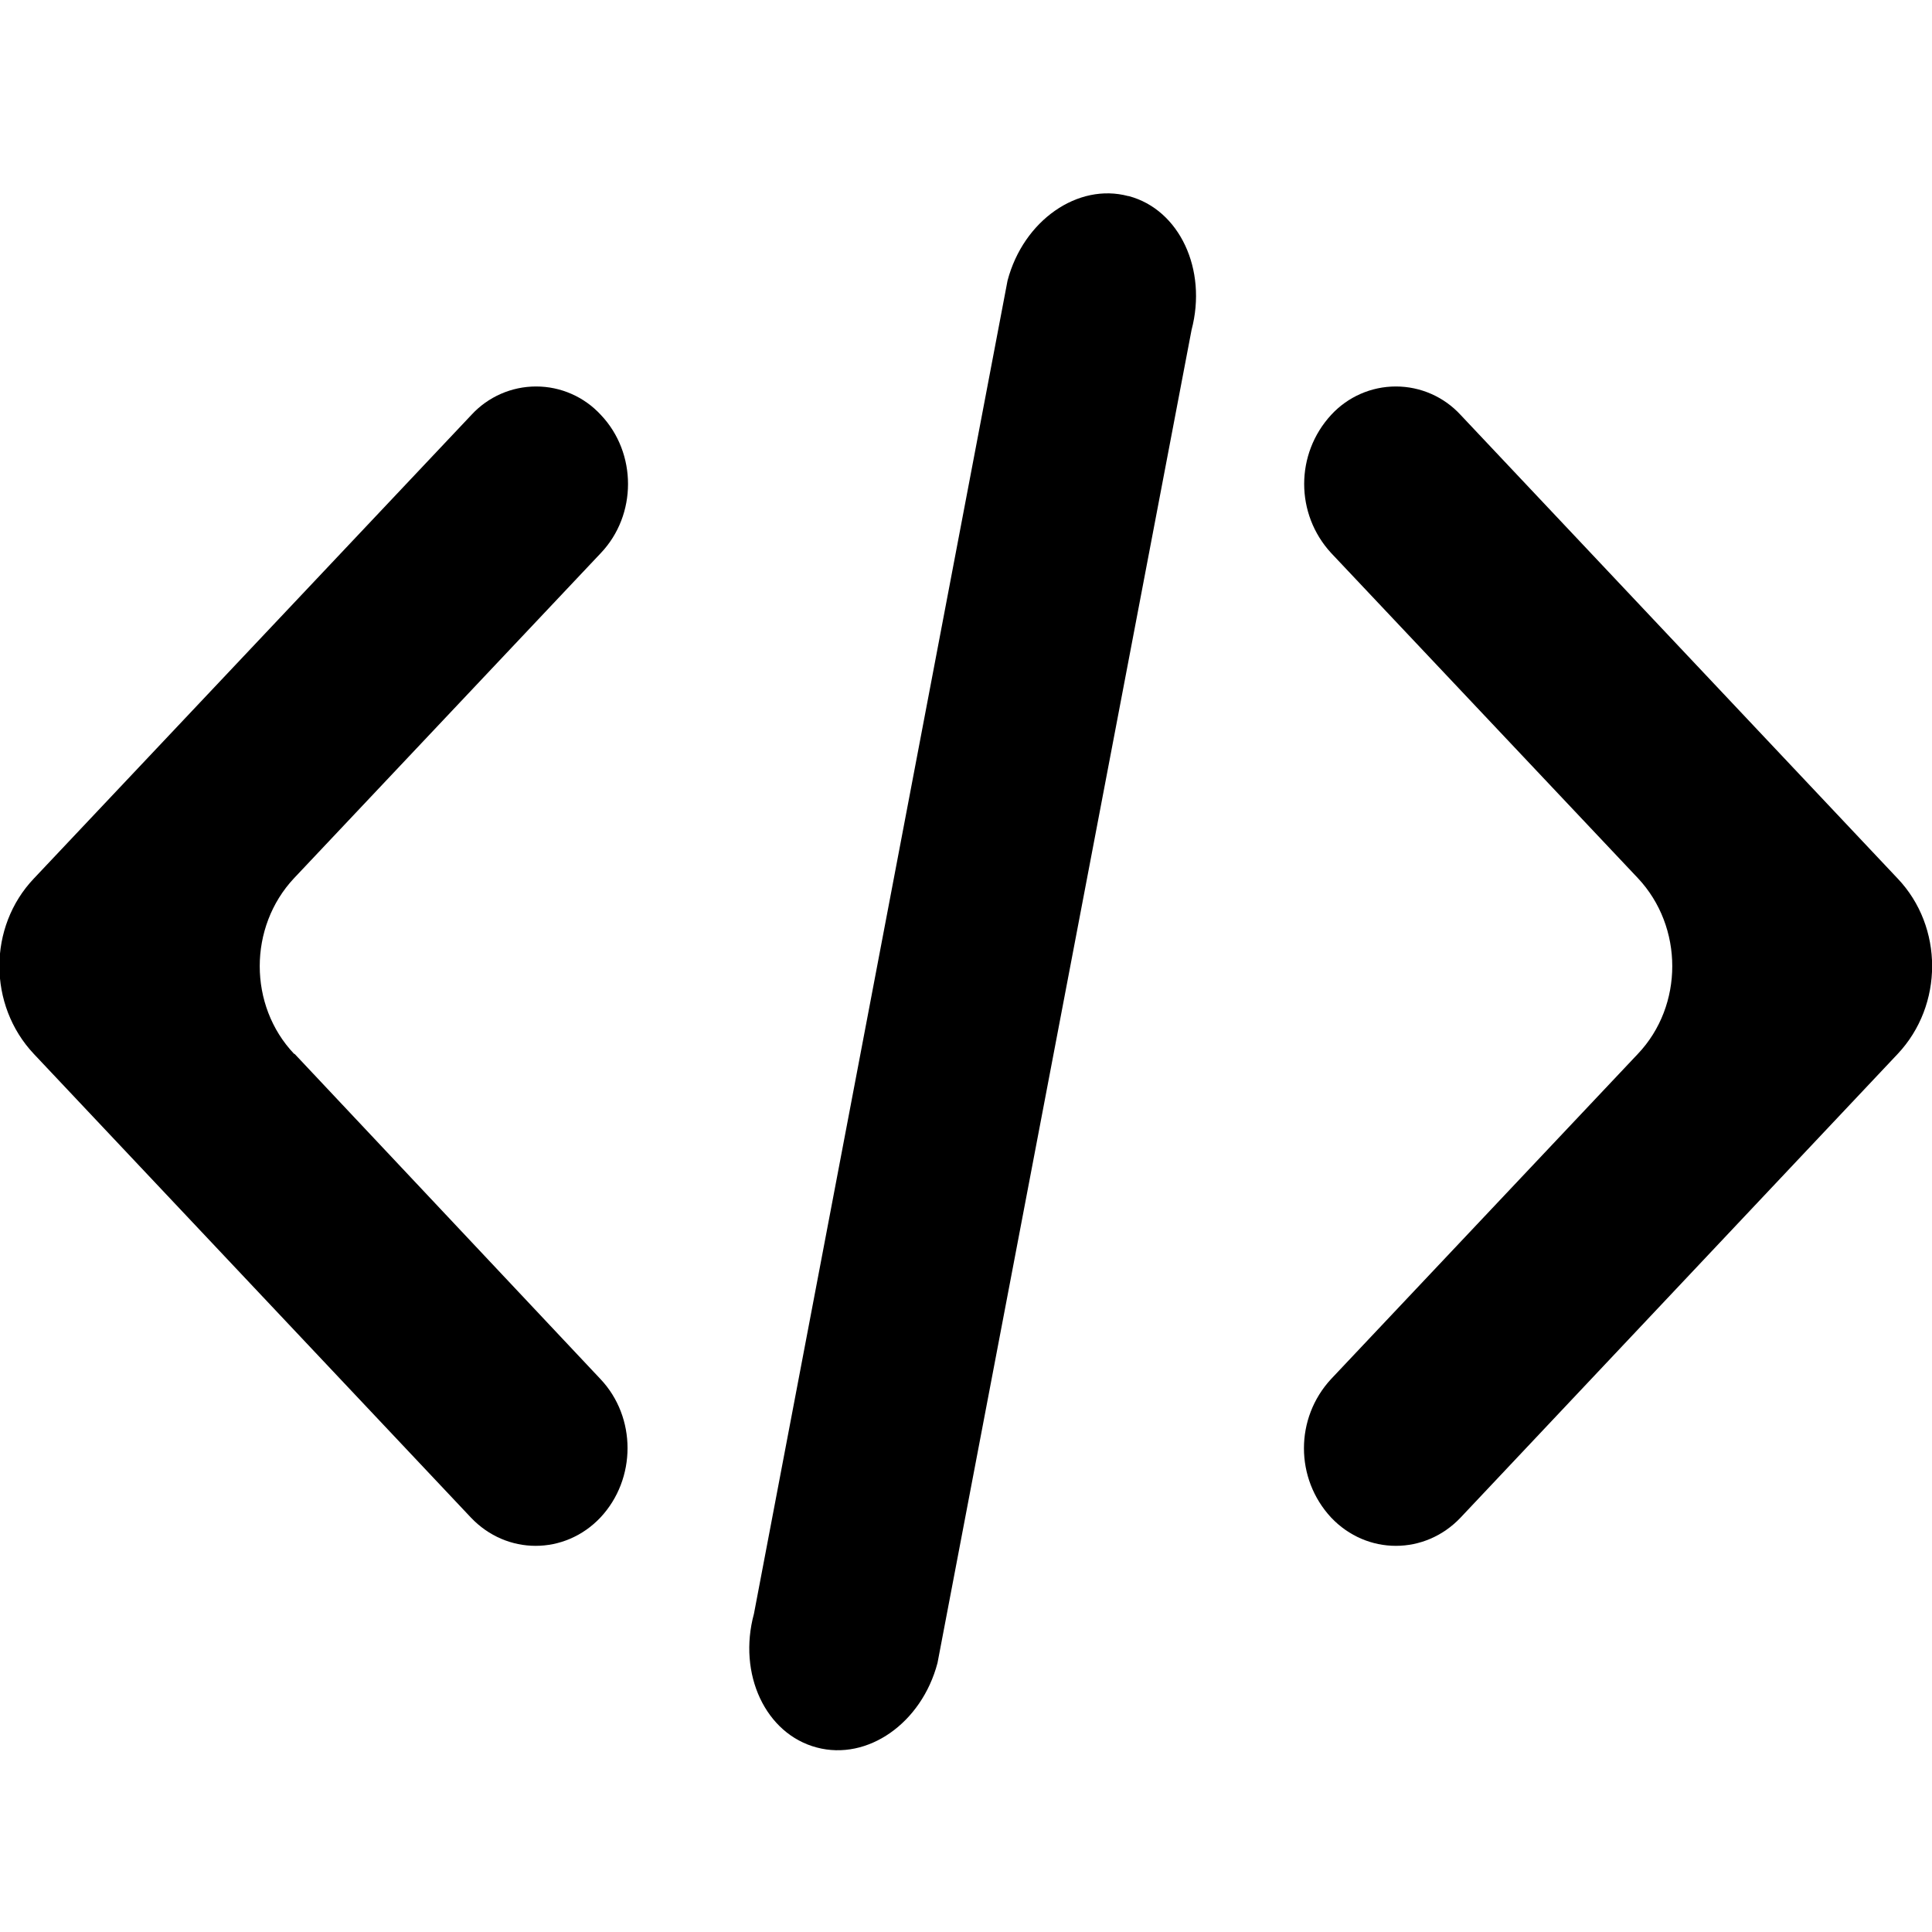
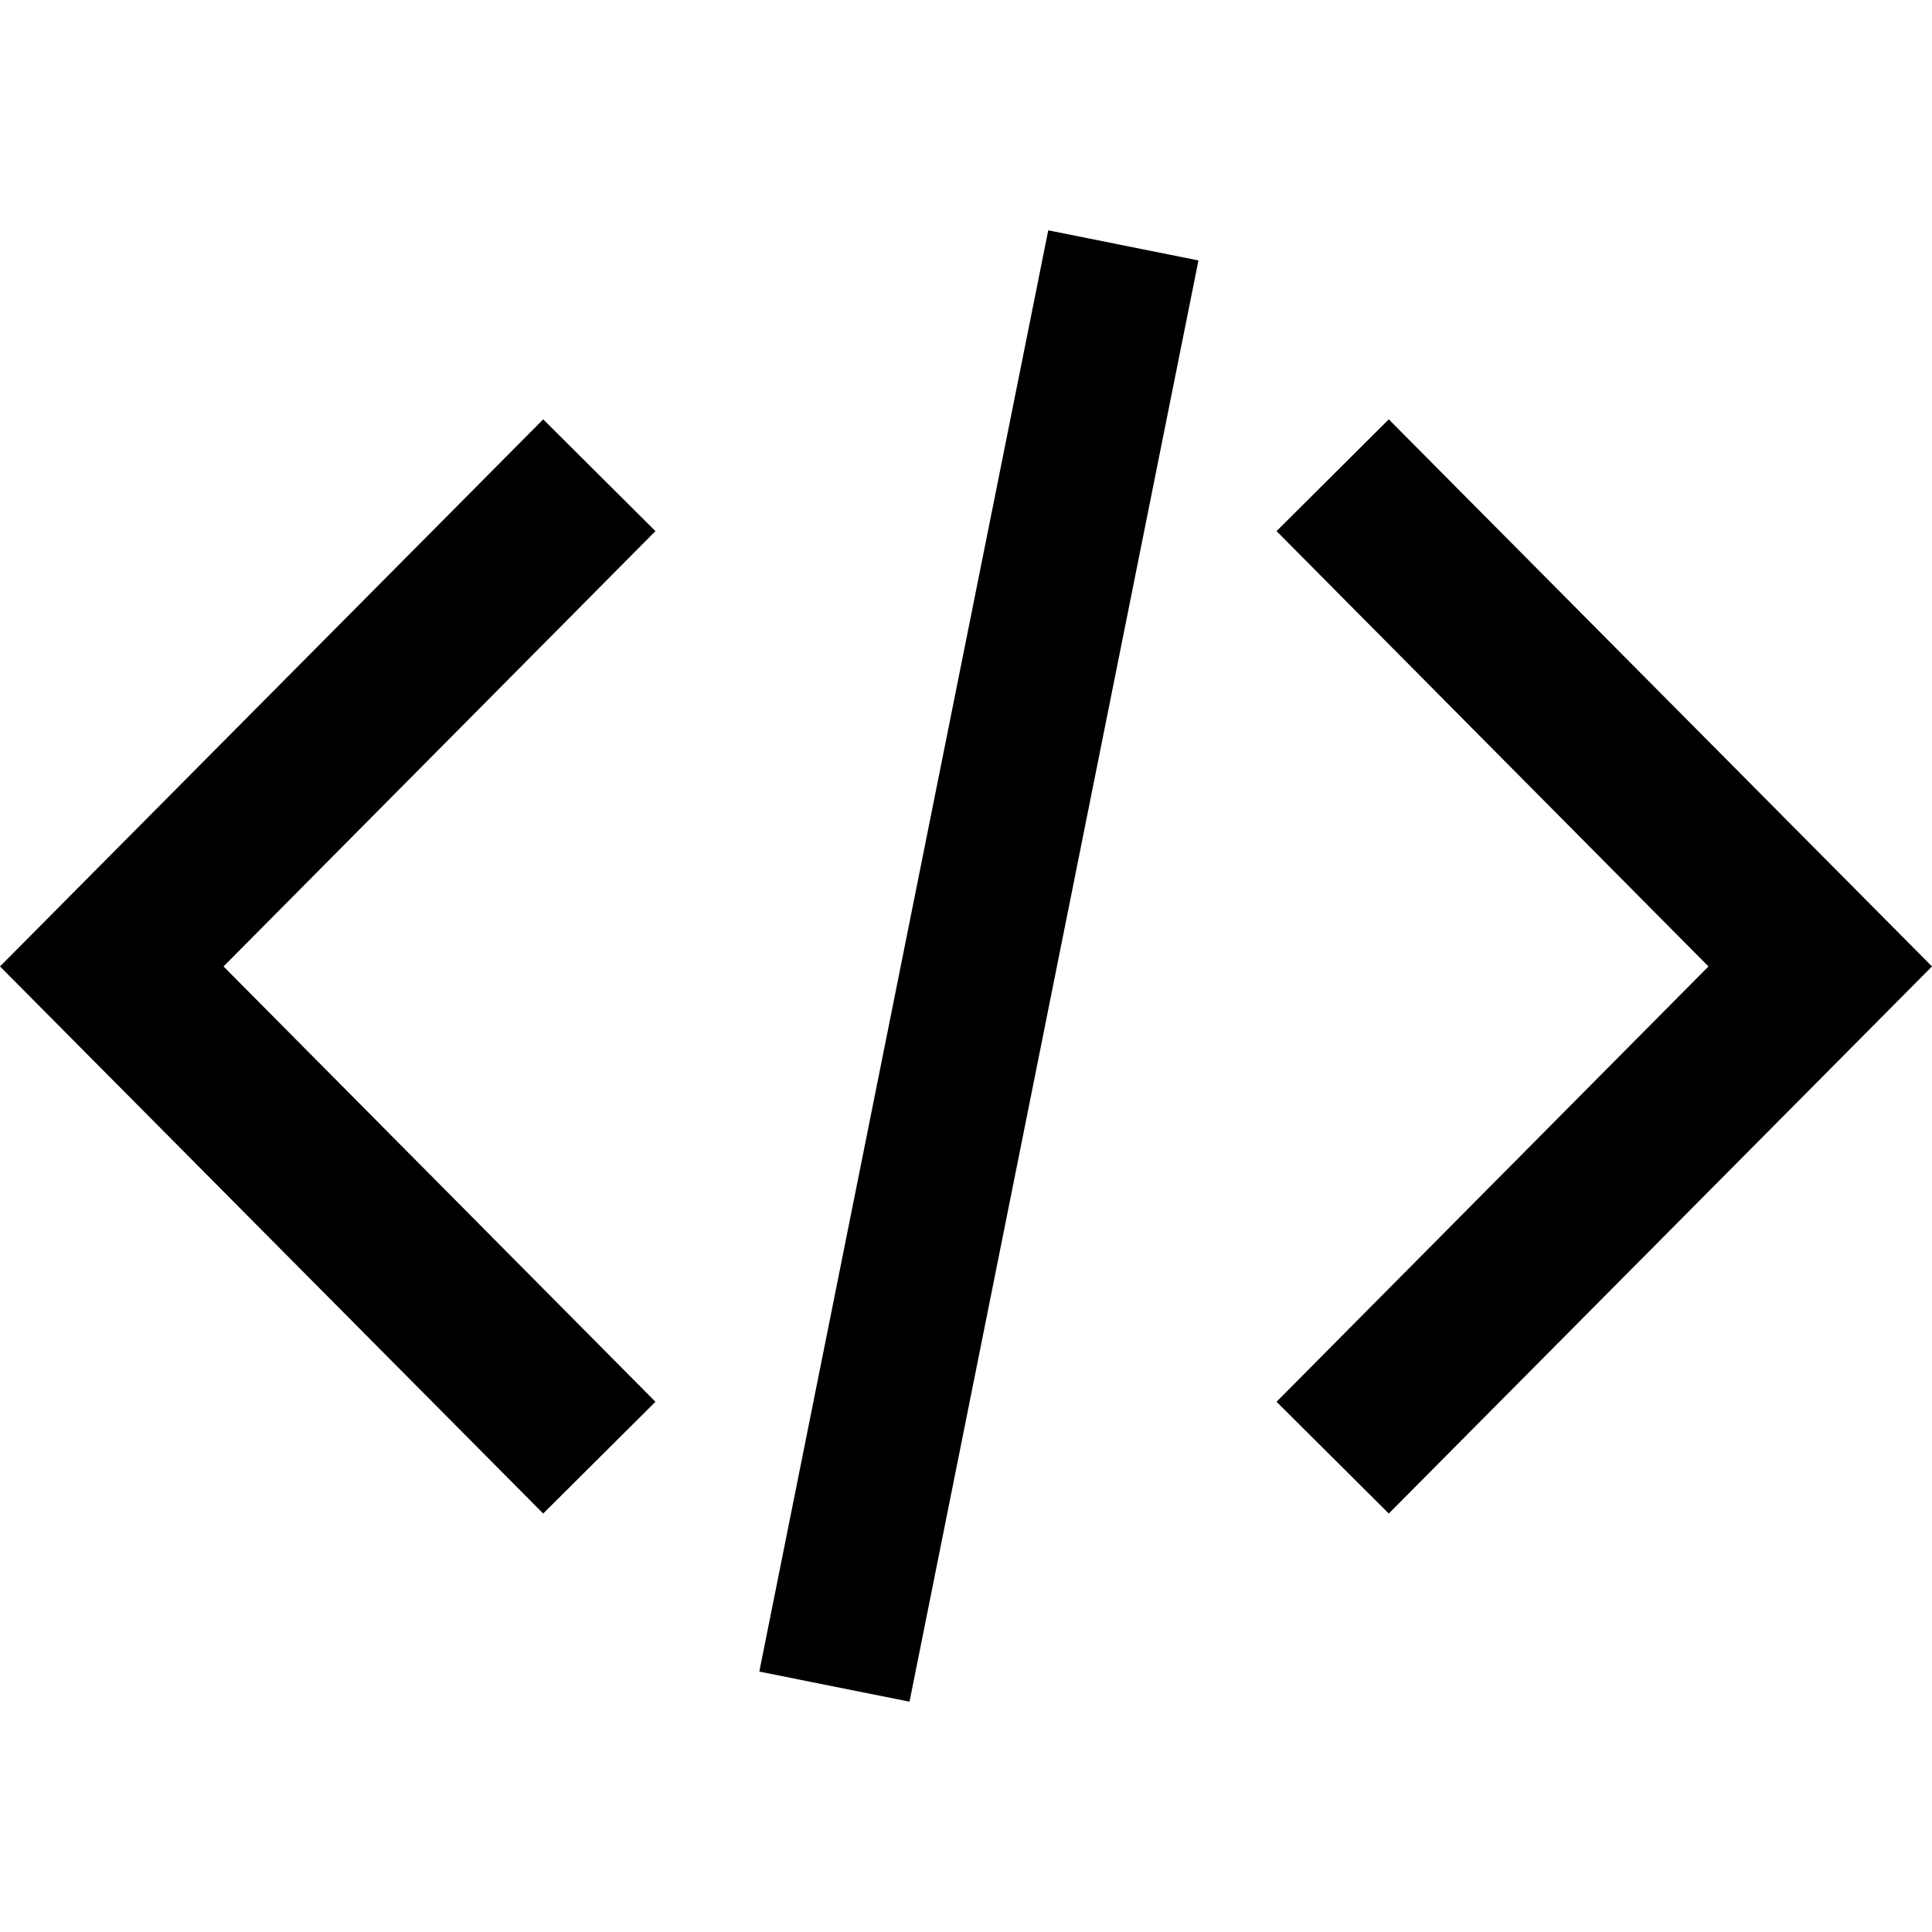
- <svg xmlns="http://www.w3.org/2000/svg" width="40" height="40">
-   <path fill-rule="evenodd" clip-rule="evenodd" d="M33.91 21.82c.95-1 .95-2.63 0-3.64l-6.35-6.73a2.11 2.11 0 010-2.86 1.82 1.82 0 012.68 0l9.05 9.6c.95 1 .95 2.62 0 3.63l-9.05 9.6c-.74.78-1.94.78-2.68 0a2.11 2.11 0 010-2.87l6.35-6.73zM6.09 21.82c-.95-1-.95-2.63 0-3.64l6.35-6.73c.75-.79.75-2.07 0-2.86a1.82 1.82 0 00-2.68 0L.7 18.19c-.95 1-.95 2.62 0 3.63l9.05 9.6c.74.78 1.94.78 2.68 0 .75-.8.75-2.08 0-2.87L6.1 21.82zM23.37 4.06c1.05.28 1.63 1.52 1.3 2.77l-5.26 27.6c-.33 1.25-1.45 2.03-2.5 1.75-1.06-.28-1.64-1.52-1.3-2.77l5.25-27.6c.33-1.25 1.46-2.03 2.5-1.75z" />
+ <svg xmlns="http://www.w3.org/2000/svg" width="500" height="500" viewBox="0 0 132.292 132.292">
+   <path d="M71.778 15.771L51.993 114.46l10.285 2.062 19.785-98.688zM37.195 28.715L0 66.176l37.195 37.462 3.844-3.827 3.842-3.826-29.575-29.808 29.575-29.809-3.843-3.826zm57.9 0l-3.842 3.827-3.843 3.826 29.576 29.809L87.41 95.985l3.843 3.826 3.843 3.827 37.196-37.462z" />
</svg>
